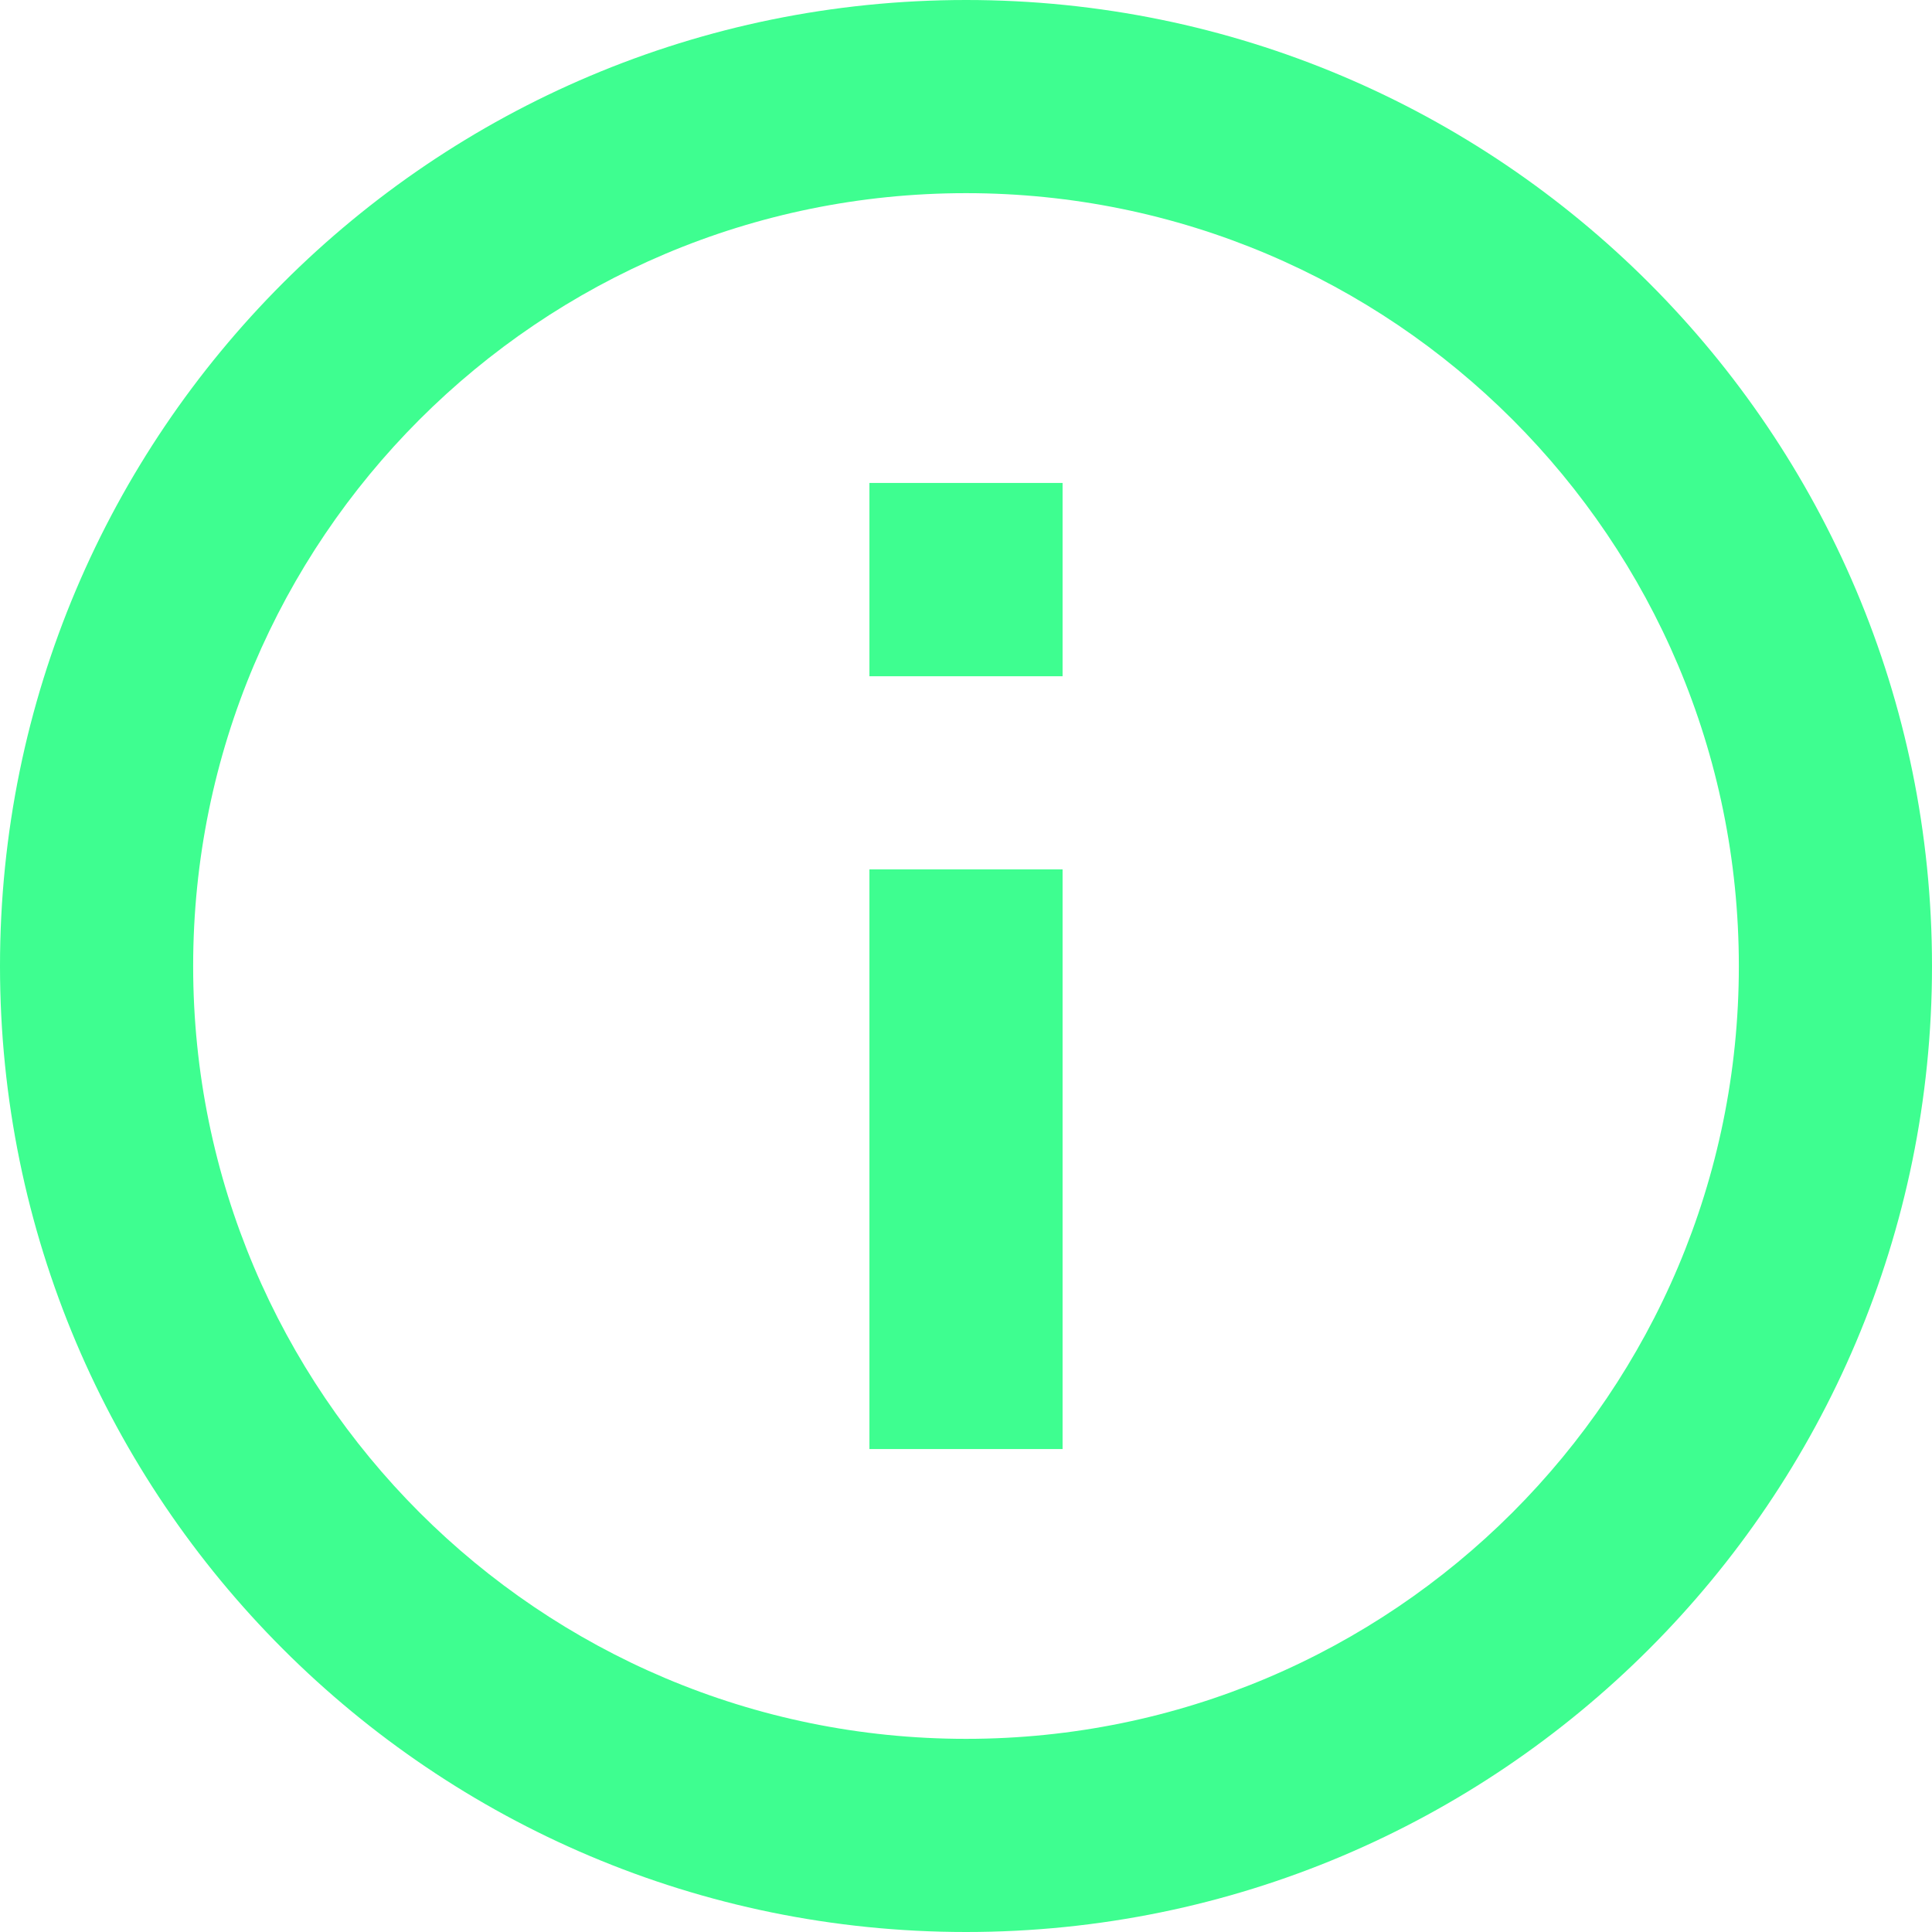
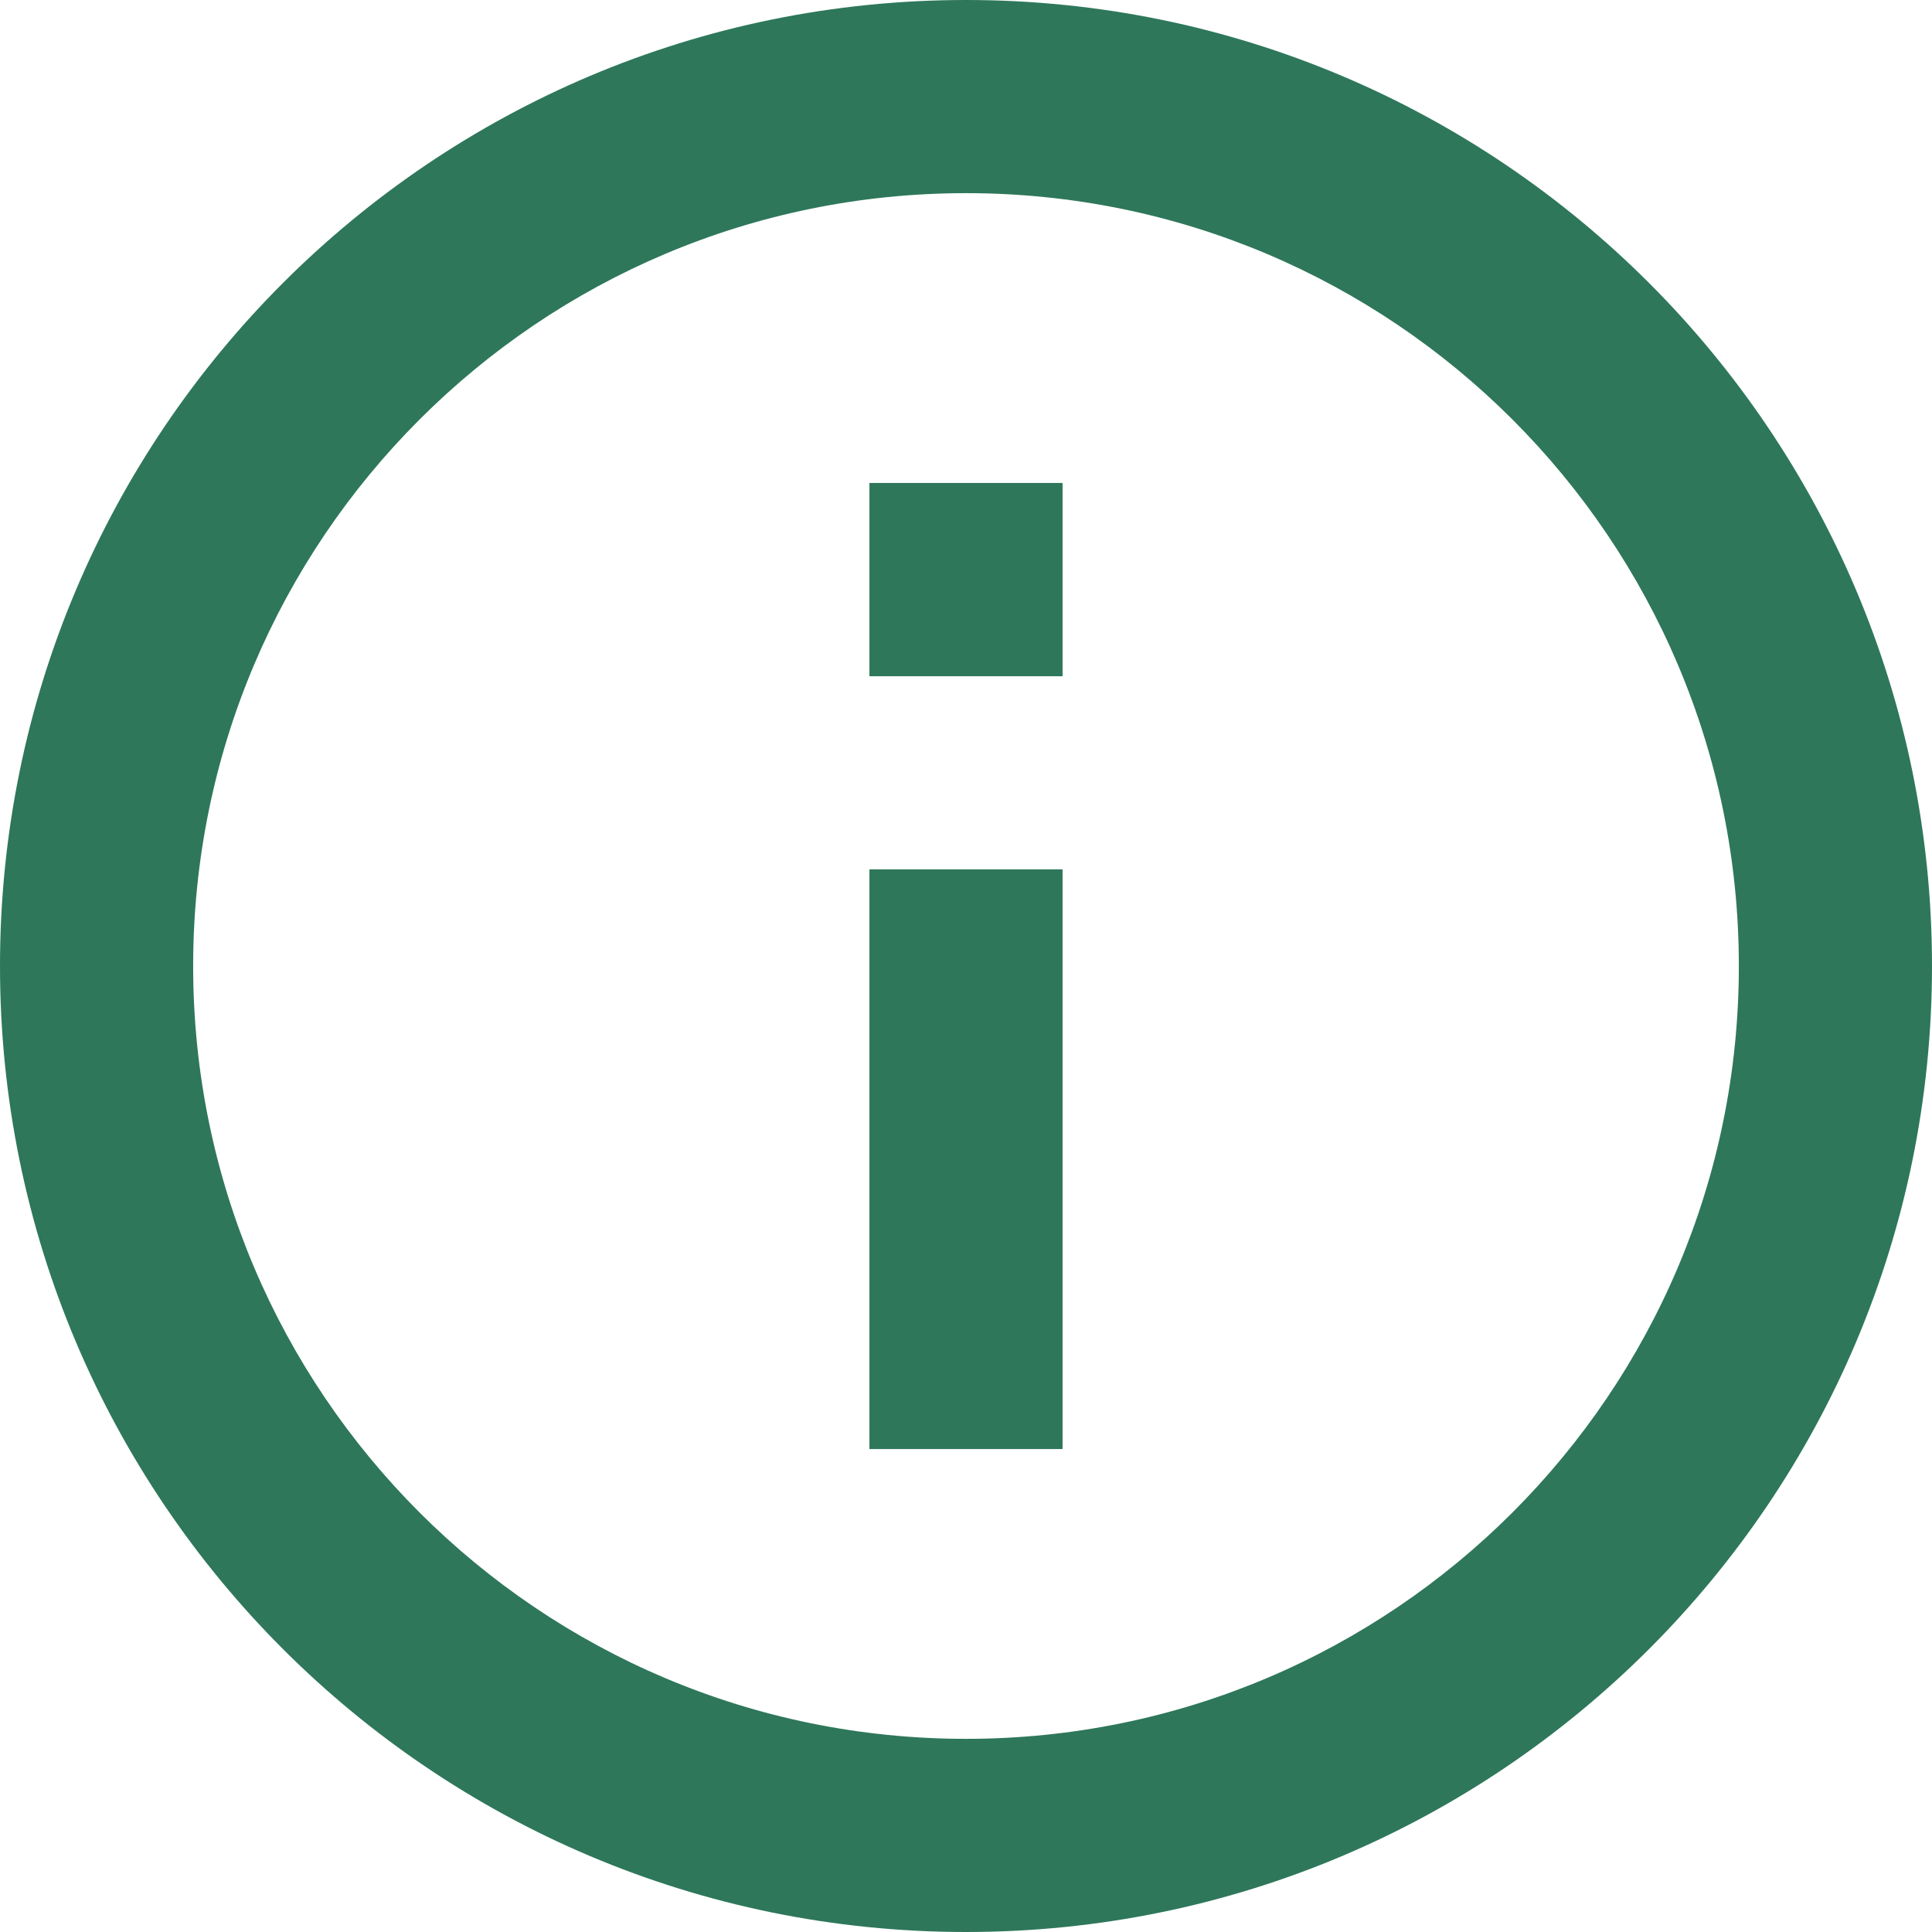
<svg xmlns="http://www.w3.org/2000/svg" preserveAspectRatio="none" overflow="visible" style="display: block;" width="13.333" height="13.333" viewBox="0 0 13.333 13.333" fill="none">
-   <path id="Vector" d="M6.667 13.333C2.985 13.333 0 10.348 0 6.667C0 2.985 2.985 0 6.667 0C10.348 0 13.333 2.985 13.333 6.667C13.333 10.348 10.348 13.333 6.667 13.333ZM6.667 12C9.612 12 12 9.612 12 6.667C12 3.721 9.612 1.333 6.667 1.333C3.721 1.333 1.333 3.721 1.333 6.667C1.333 9.612 3.721 12 6.667 12ZM6 3.333H7.333V4.667H6V3.333ZM6 6H7.333V10H6V6Z" fill="#3EFE90" />
+   <path id="Vector" d="M6.667 13.333C2.985 13.333 0 10.348 0 6.667C0 2.985 2.985 0 6.667 0C10.348 0 13.333 2.985 13.333 6.667C13.333 10.348 10.348 13.333 6.667 13.333ZM6.667 12C9.612 12 12 9.612 12 6.667C12 3.721 9.612 1.333 6.667 1.333C3.721 1.333 1.333 3.721 1.333 6.667C1.333 9.612 3.721 12 6.667 12ZM6 3.333H7.333V4.667H6V3.333ZM6 6H7.333V10H6V6Z" fill="#2E775B" />
</svg>
